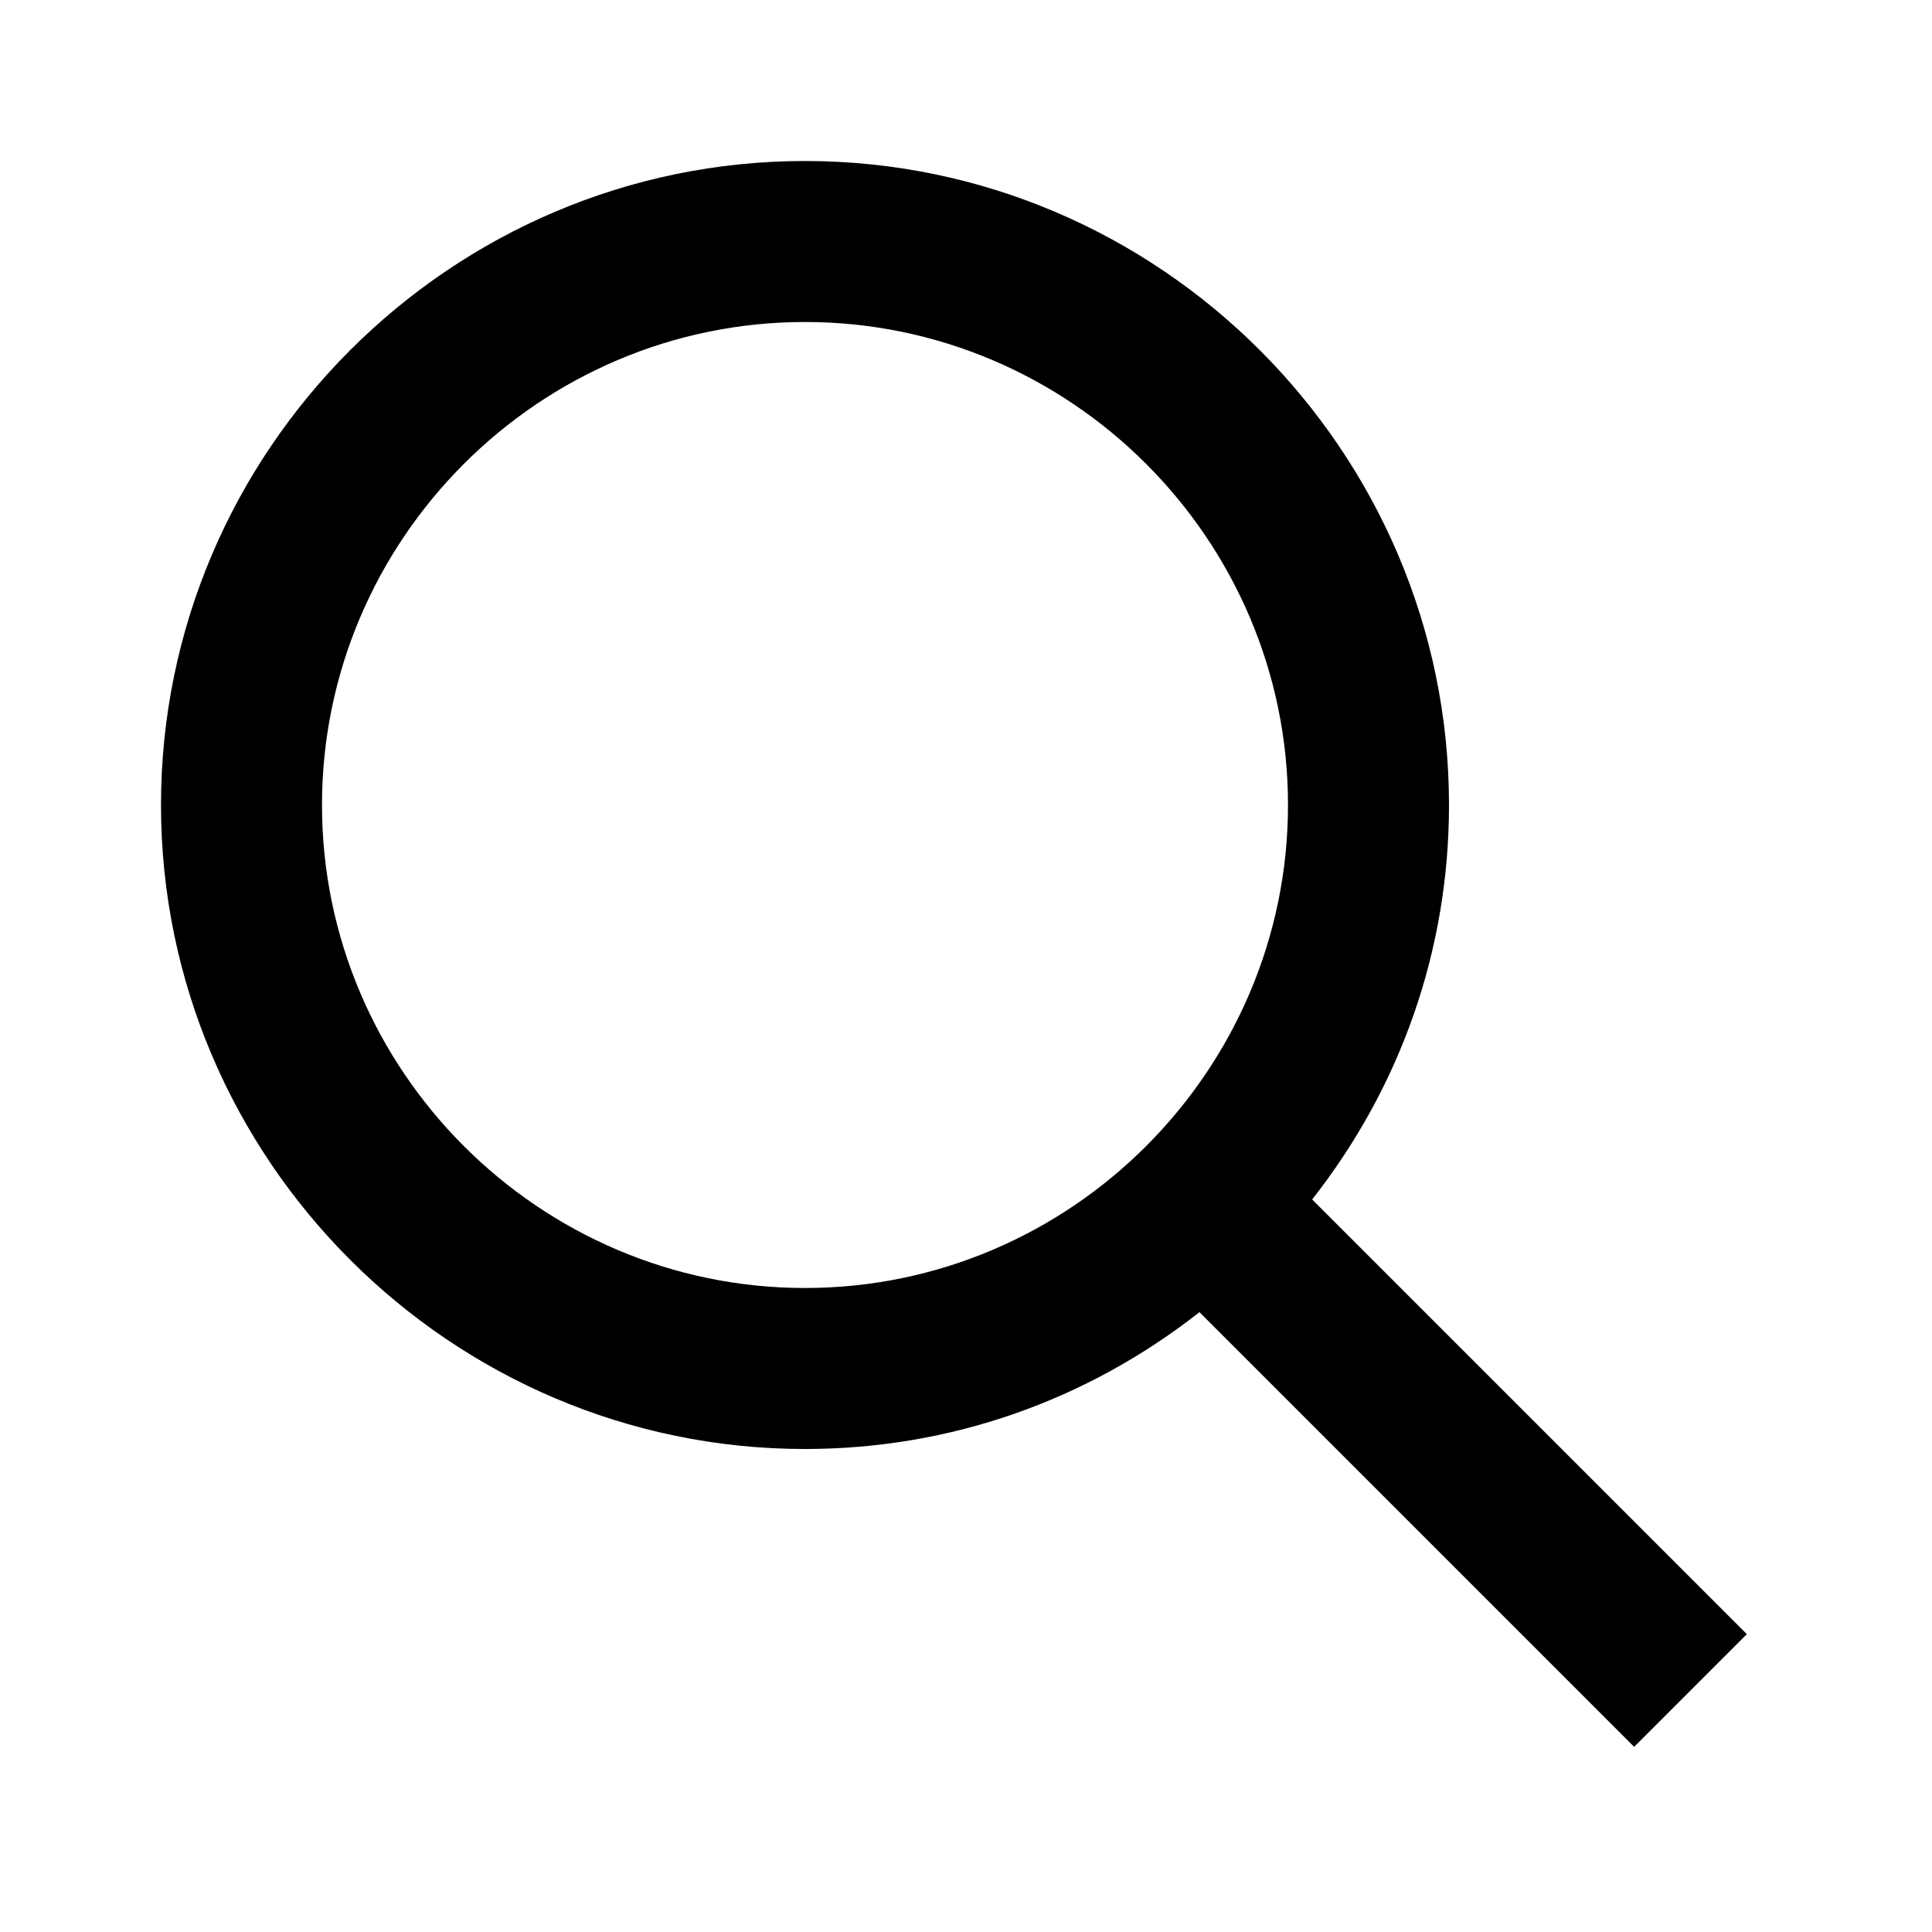
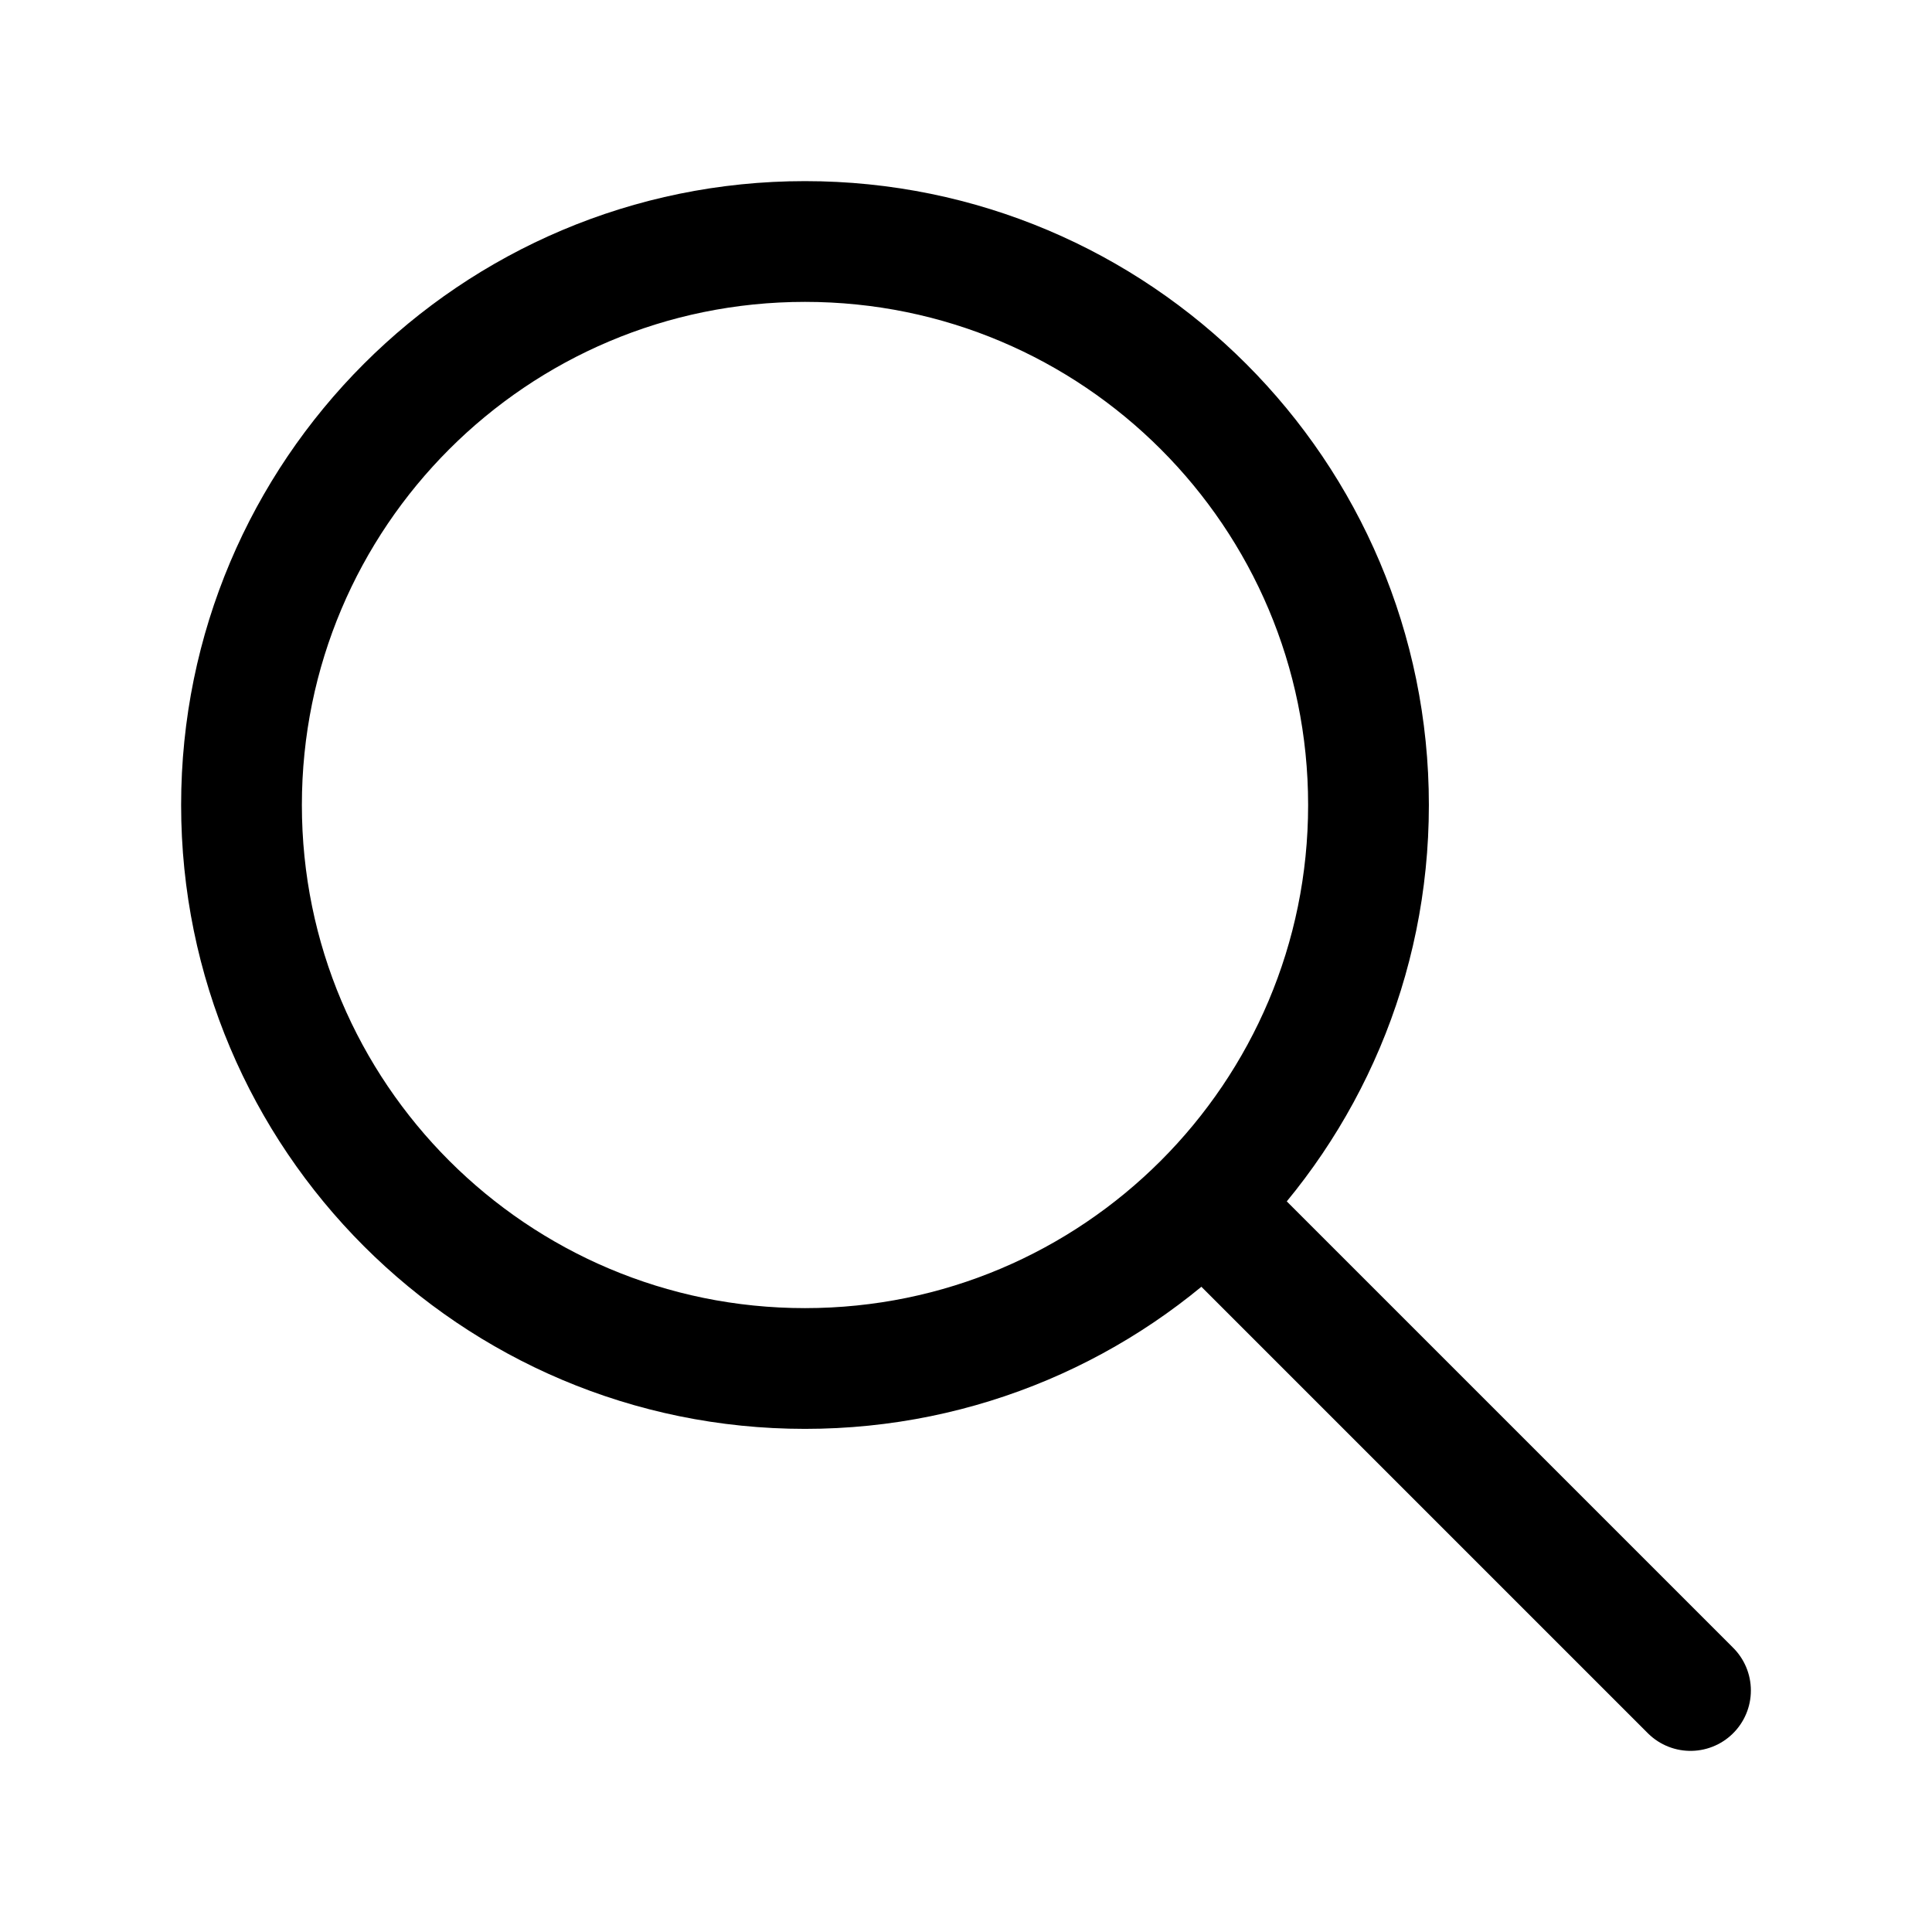
- <svg xmlns="http://www.w3.org/2000/svg" version="1.1" id="Layer_1" x="0px" y="0px" viewBox="0 0 24 24" enable-background="new 0 0 24 24" xml:space="preserve">
-   <path d="M21.7,20.3l-5.4-5.4c1.1-1.4,1.7-3.1,1.7-4.9c0-4.4-3.6-8-8-8s-8,3.6-8,8s3.6,8,8,8c1.8,0,3.5-0.6,4.9-1.7l5.4,5.4  L21.7,20.3z M10,16c-3.3,0-6-2.7-6-6s2.7-6,6-6s6,2.7,6,6S13.3,16,10,16z" />
+ <svg xmlns="http://www.w3.org/2000/svg" class="icon icon-tabler icon-tabler-search" width="24" height="24" viewBox="0 0 24 24" stroke-width="1.5" stroke="currentColor" fill="none" stroke-linecap="round" stroke-linejoin="round">
+   <path stroke="none" d="M0 0h24v24H0z" fill="none" />
+   <path d="M10 10m-7 0a7 7 0 1 0 14 0a7 7 0 1 0 -14 0" />
+   <path d="M21 21l-6 -6" />
</svg>
